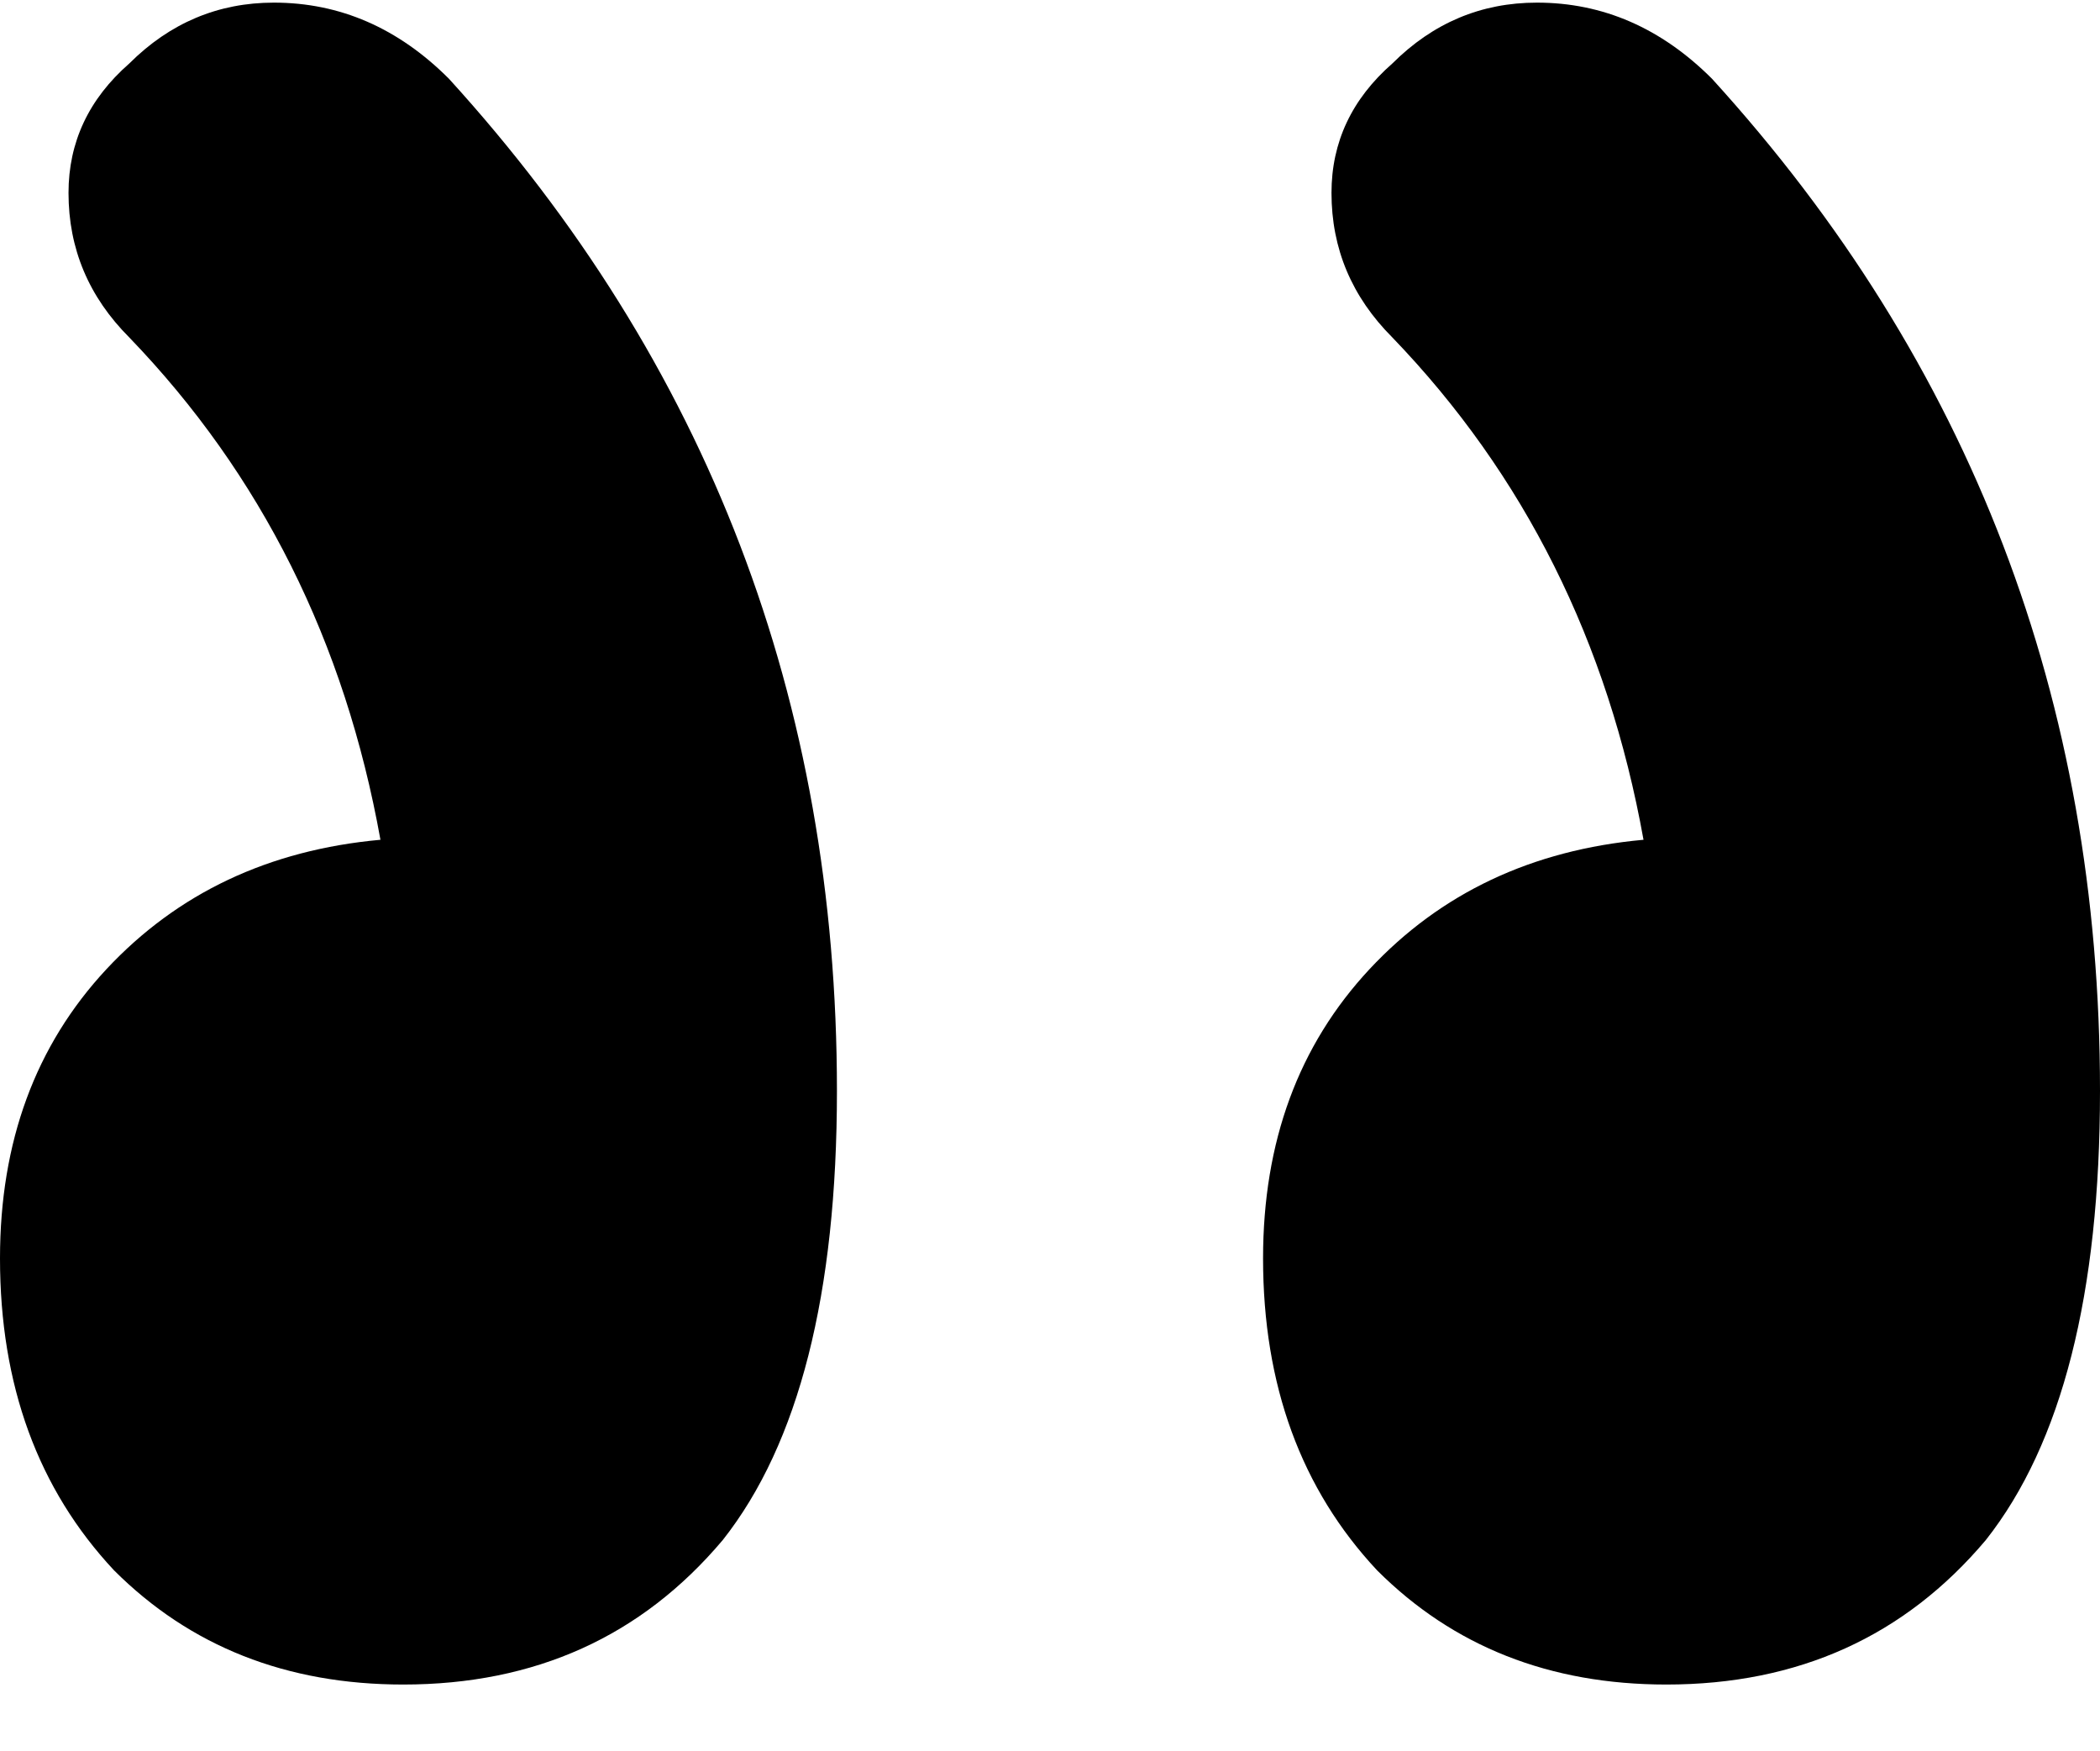
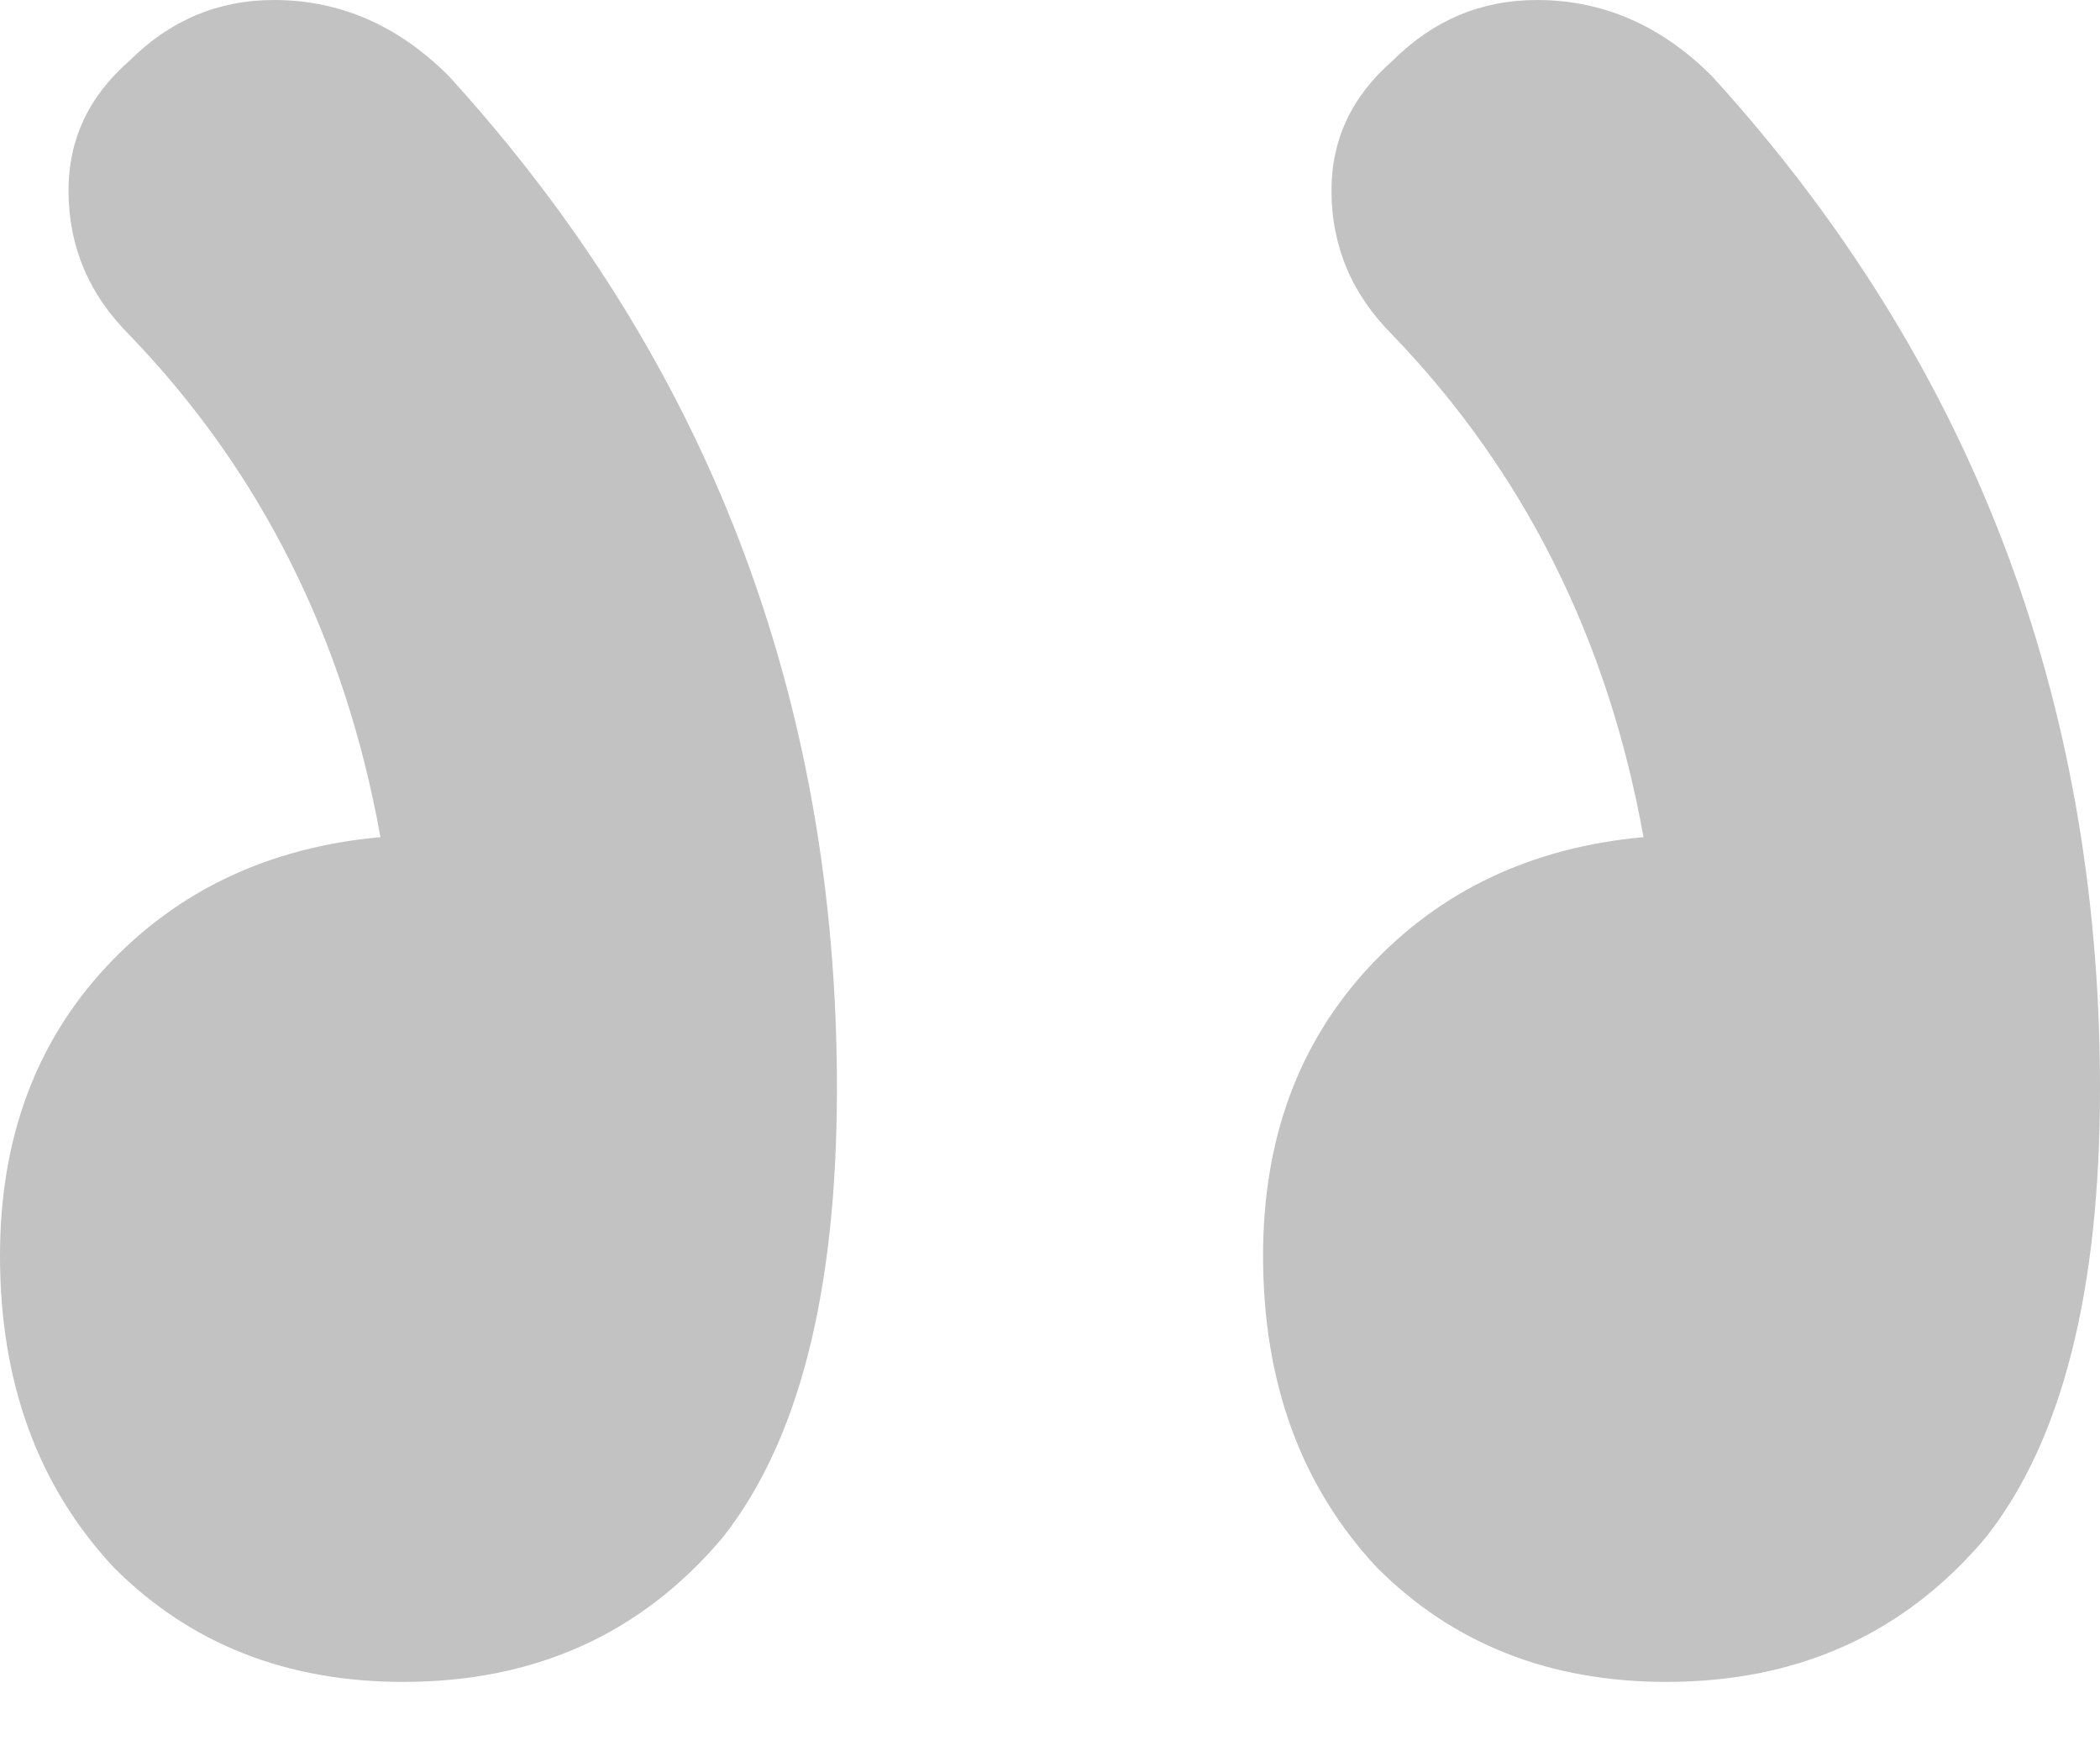
<svg xmlns="http://www.w3.org/2000/svg" width="24" height="20" viewBox="0 0 24 20" fill="none">
-   <path d="M18.783 9.595C17.507 9.711 16.464 10.204 15.652 11.073C14.841 11.943 14.435 13.044 14.435 14.378C14.435 15.827 14.87 17.015 15.739 17.943C16.609 18.812 17.71 19.247 19.044 19.247C20.551 19.247 21.768 18.697 22.696 17.595C23.565 16.494 24 14.783 24 12.465C24 8.001 22.522 4.146 19.565 0.899C18.985 0.32 18.319 0.03 17.565 0.03C16.927 0.03 16.377 0.262 15.913 0.725C15.449 1.131 15.217 1.624 15.217 2.204C15.217 2.841 15.449 3.392 15.913 3.856C17.42 5.421 18.377 7.334 18.783 9.595ZM4.348 9.595C3.072 9.711 2.029 10.204 1.217 11.073C0.406 11.943 1.90735e-06 13.044 1.90735e-06 14.378C1.90735e-06 15.827 0.435 17.015 1.304 17.943C2.174 18.812 3.275 19.247 4.609 19.247C6.116 19.247 7.333 18.697 8.261 17.595C9.13 16.494 9.565 14.783 9.565 12.465C9.565 8.001 8.087 4.146 5.13 0.899C4.551 0.32 3.884 0.03 3.13 0.03C2.493 0.03 1.942 0.262 1.478 0.725C1.014 1.131 0.783 1.624 0.783 2.204C0.783 2.841 1.014 3.392 1.478 3.856C2.986 5.421 3.942 7.334 4.348 9.595Z" fill="black" />
+   <path d="M18.783 9.565C17.507 9.681 16.464 10.174 15.652 11.043C14.841 11.913 14.435 13.014 14.435 14.348C14.435 15.797 14.87 16.985 15.739 17.913C16.609 18.783 17.71 19.217 19.044 19.217C20.551 19.217 21.768 18.667 22.696 17.565C23.565 16.464 24 14.754 24 12.435C24 7.971 22.522 4.116 19.565 0.87C18.985 0.29 18.319 0 17.565 0C16.927 0 16.377 0.232 15.913 0.696C15.449 1.101 15.217 1.594 15.217 2.174C15.217 2.812 15.449 3.362 15.913 3.826C17.42 5.391 18.377 7.304 18.783 9.565ZM4.348 9.565C3.072 9.681 2.029 10.174 1.217 11.043C0.406 11.913 1.90735e-06 13.014 1.90735e-06 14.348C1.90735e-06 15.797 0.435 16.985 1.304 17.913C2.174 18.783 3.275 19.217 4.609 19.217C6.116 19.217 7.333 18.667 8.261 17.565C9.13 16.464 9.565 14.754 9.565 12.435C9.565 7.971 8.087 4.116 5.13 0.87C4.551 0.29 3.884 0 3.13 0C2.493 0 1.942 0.232 1.478 0.696C1.014 1.101 0.783 1.594 0.783 2.174C0.783 2.812 1.014 3.362 1.478 3.826C2.986 5.391 3.942 7.304 4.348 9.565Z" fill="#C2C2C2" />
</svg>
